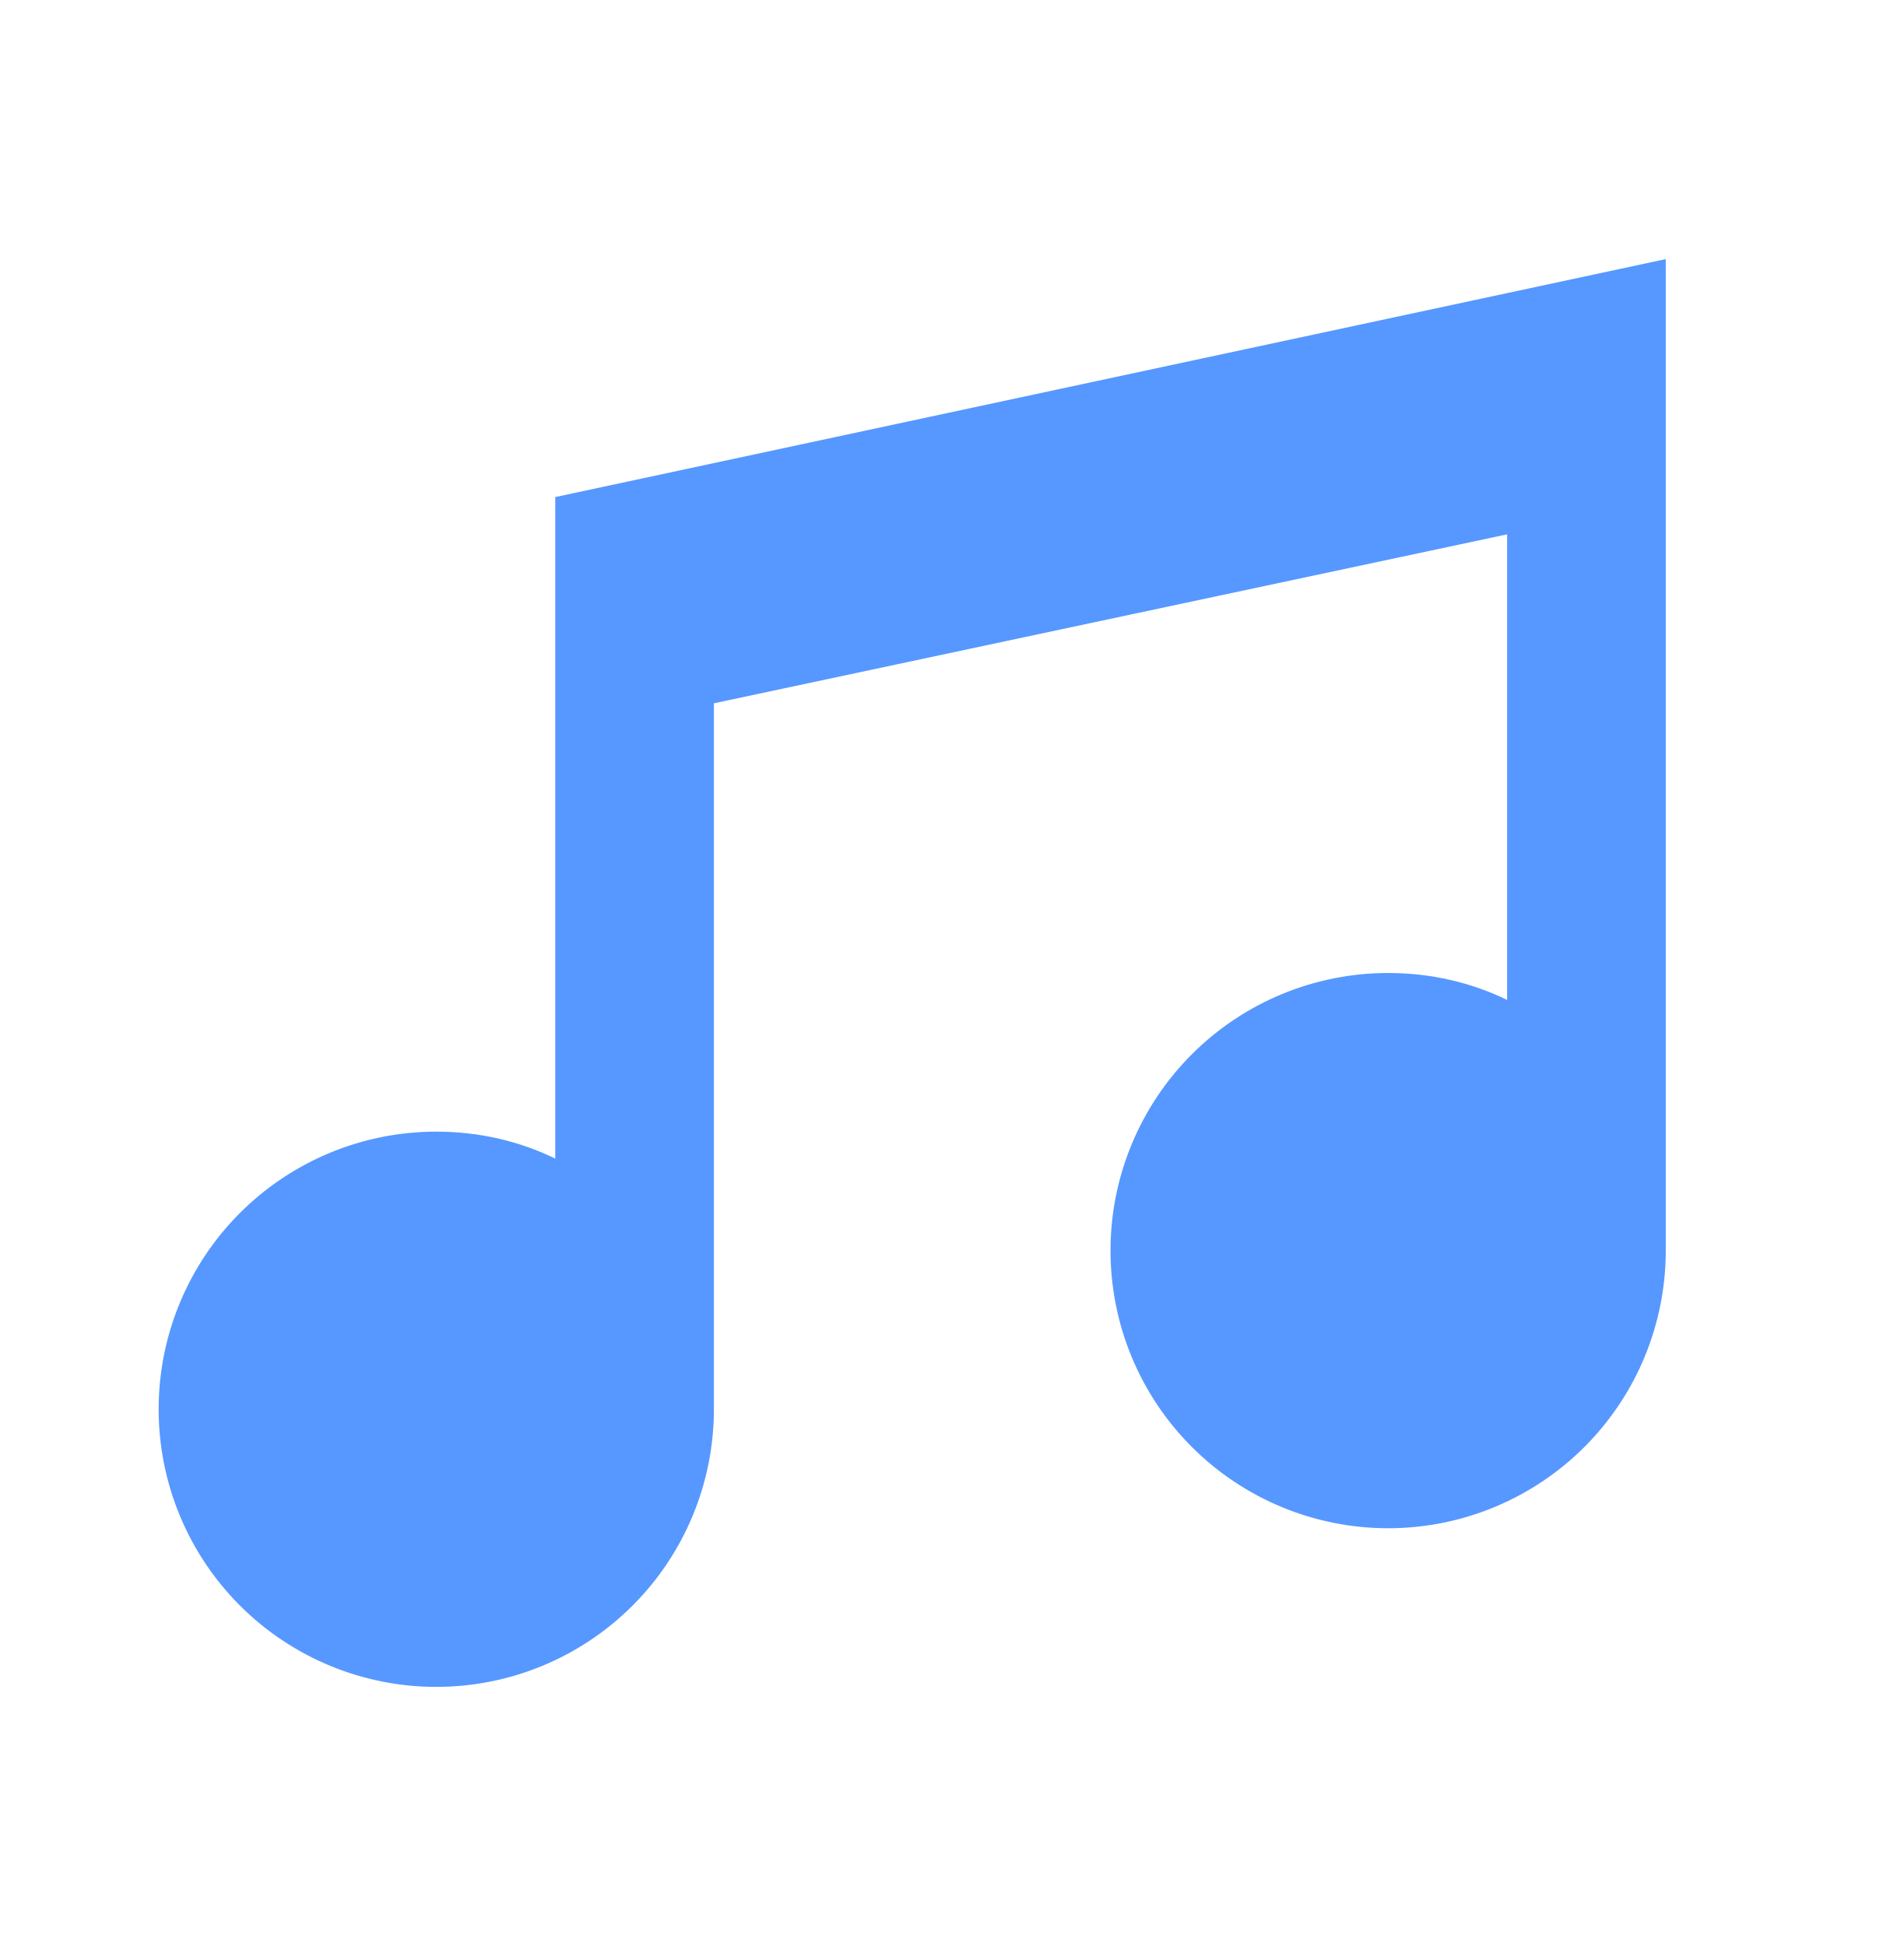
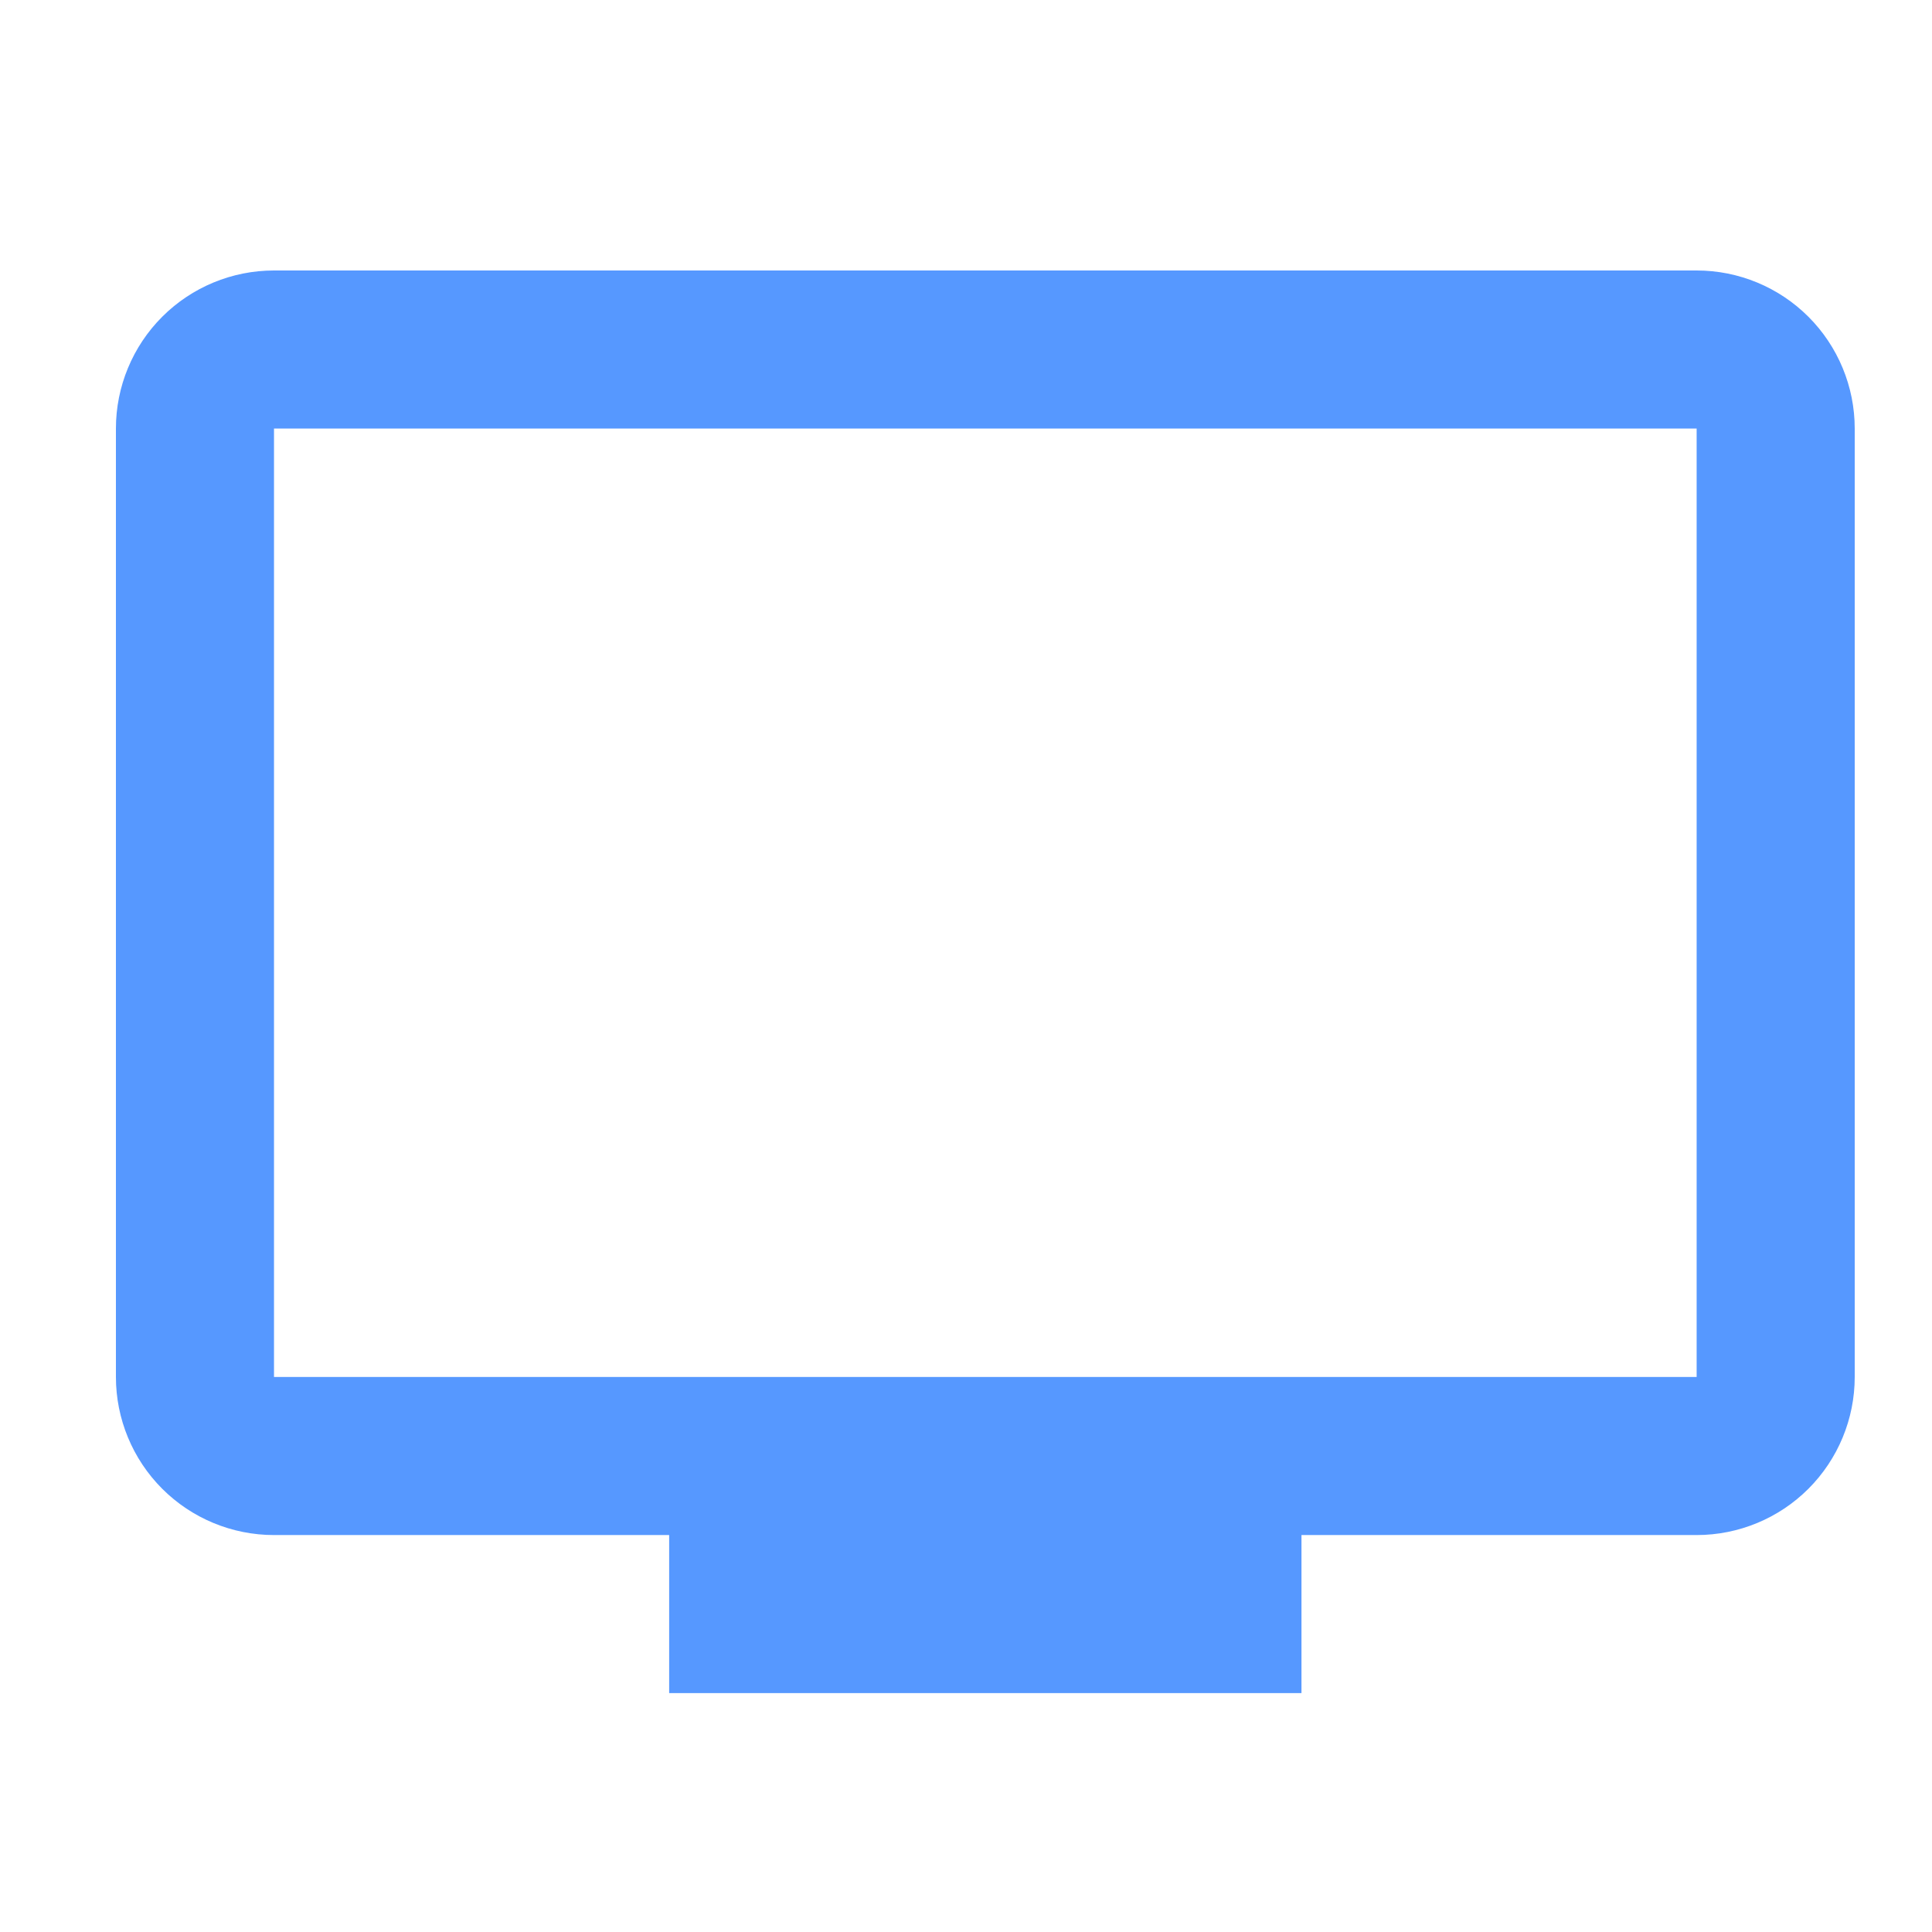
- <svg xmlns="http://www.w3.org/2000/svg" width="45" height="46" viewBox="0 0 45 46" fill="none">
-   <path d="M39.375 6.125V29.562C39.375 31.303 38.684 32.972 37.453 34.203C36.222 35.434 34.553 36.125 32.812 36.125C31.072 36.125 29.403 35.434 28.172 34.203C26.941 32.972 26.25 31.303 26.25 29.562C26.25 27.822 26.941 26.153 28.172 24.922C29.403 23.691 31.072 23 32.812 23C33.825 23 34.781 23.225 35.625 23.637V12.631L16.875 16.625V33.312C16.875 35.053 16.184 36.722 14.953 37.953C13.722 39.184 12.053 39.875 10.312 39.875C8.572 39.875 6.903 39.184 5.672 37.953C4.441 36.722 3.75 35.053 3.75 33.312C3.75 31.572 4.441 29.903 5.672 28.672C6.903 27.441 8.572 26.75 10.312 26.75C11.325 26.75 12.281 26.975 13.125 27.387V11.75L39.375 6.125Z" fill="#5698FF" />
+ <svg xmlns="http://www.w3.org/2000/svg" width="50" height="50" viewBox="0 0 50 50" fill="none">
+   <path d="M43.909 35.636H7.091V11.091H43.909V35.636ZM43.909 7H7.091C6.006 7 4.965 7.431 4.198 8.198C3.431 8.965 3 10.006 3 11.091V35.636C3 36.721 3.431 37.761 4.198 38.529C4.965 39.296 6.006 39.727 7.091 39.727H17.318V43.818H33.682V39.727H43.909C44.994 39.727 46.035 39.296 46.802 38.529C47.569 37.761 48 36.721 48 35.636V11.091C48 10.006 47.569 8.965 46.802 8.198C46.035 7.431 44.994 7 43.909 7Z" fill="#5698FF" />
</svg>
